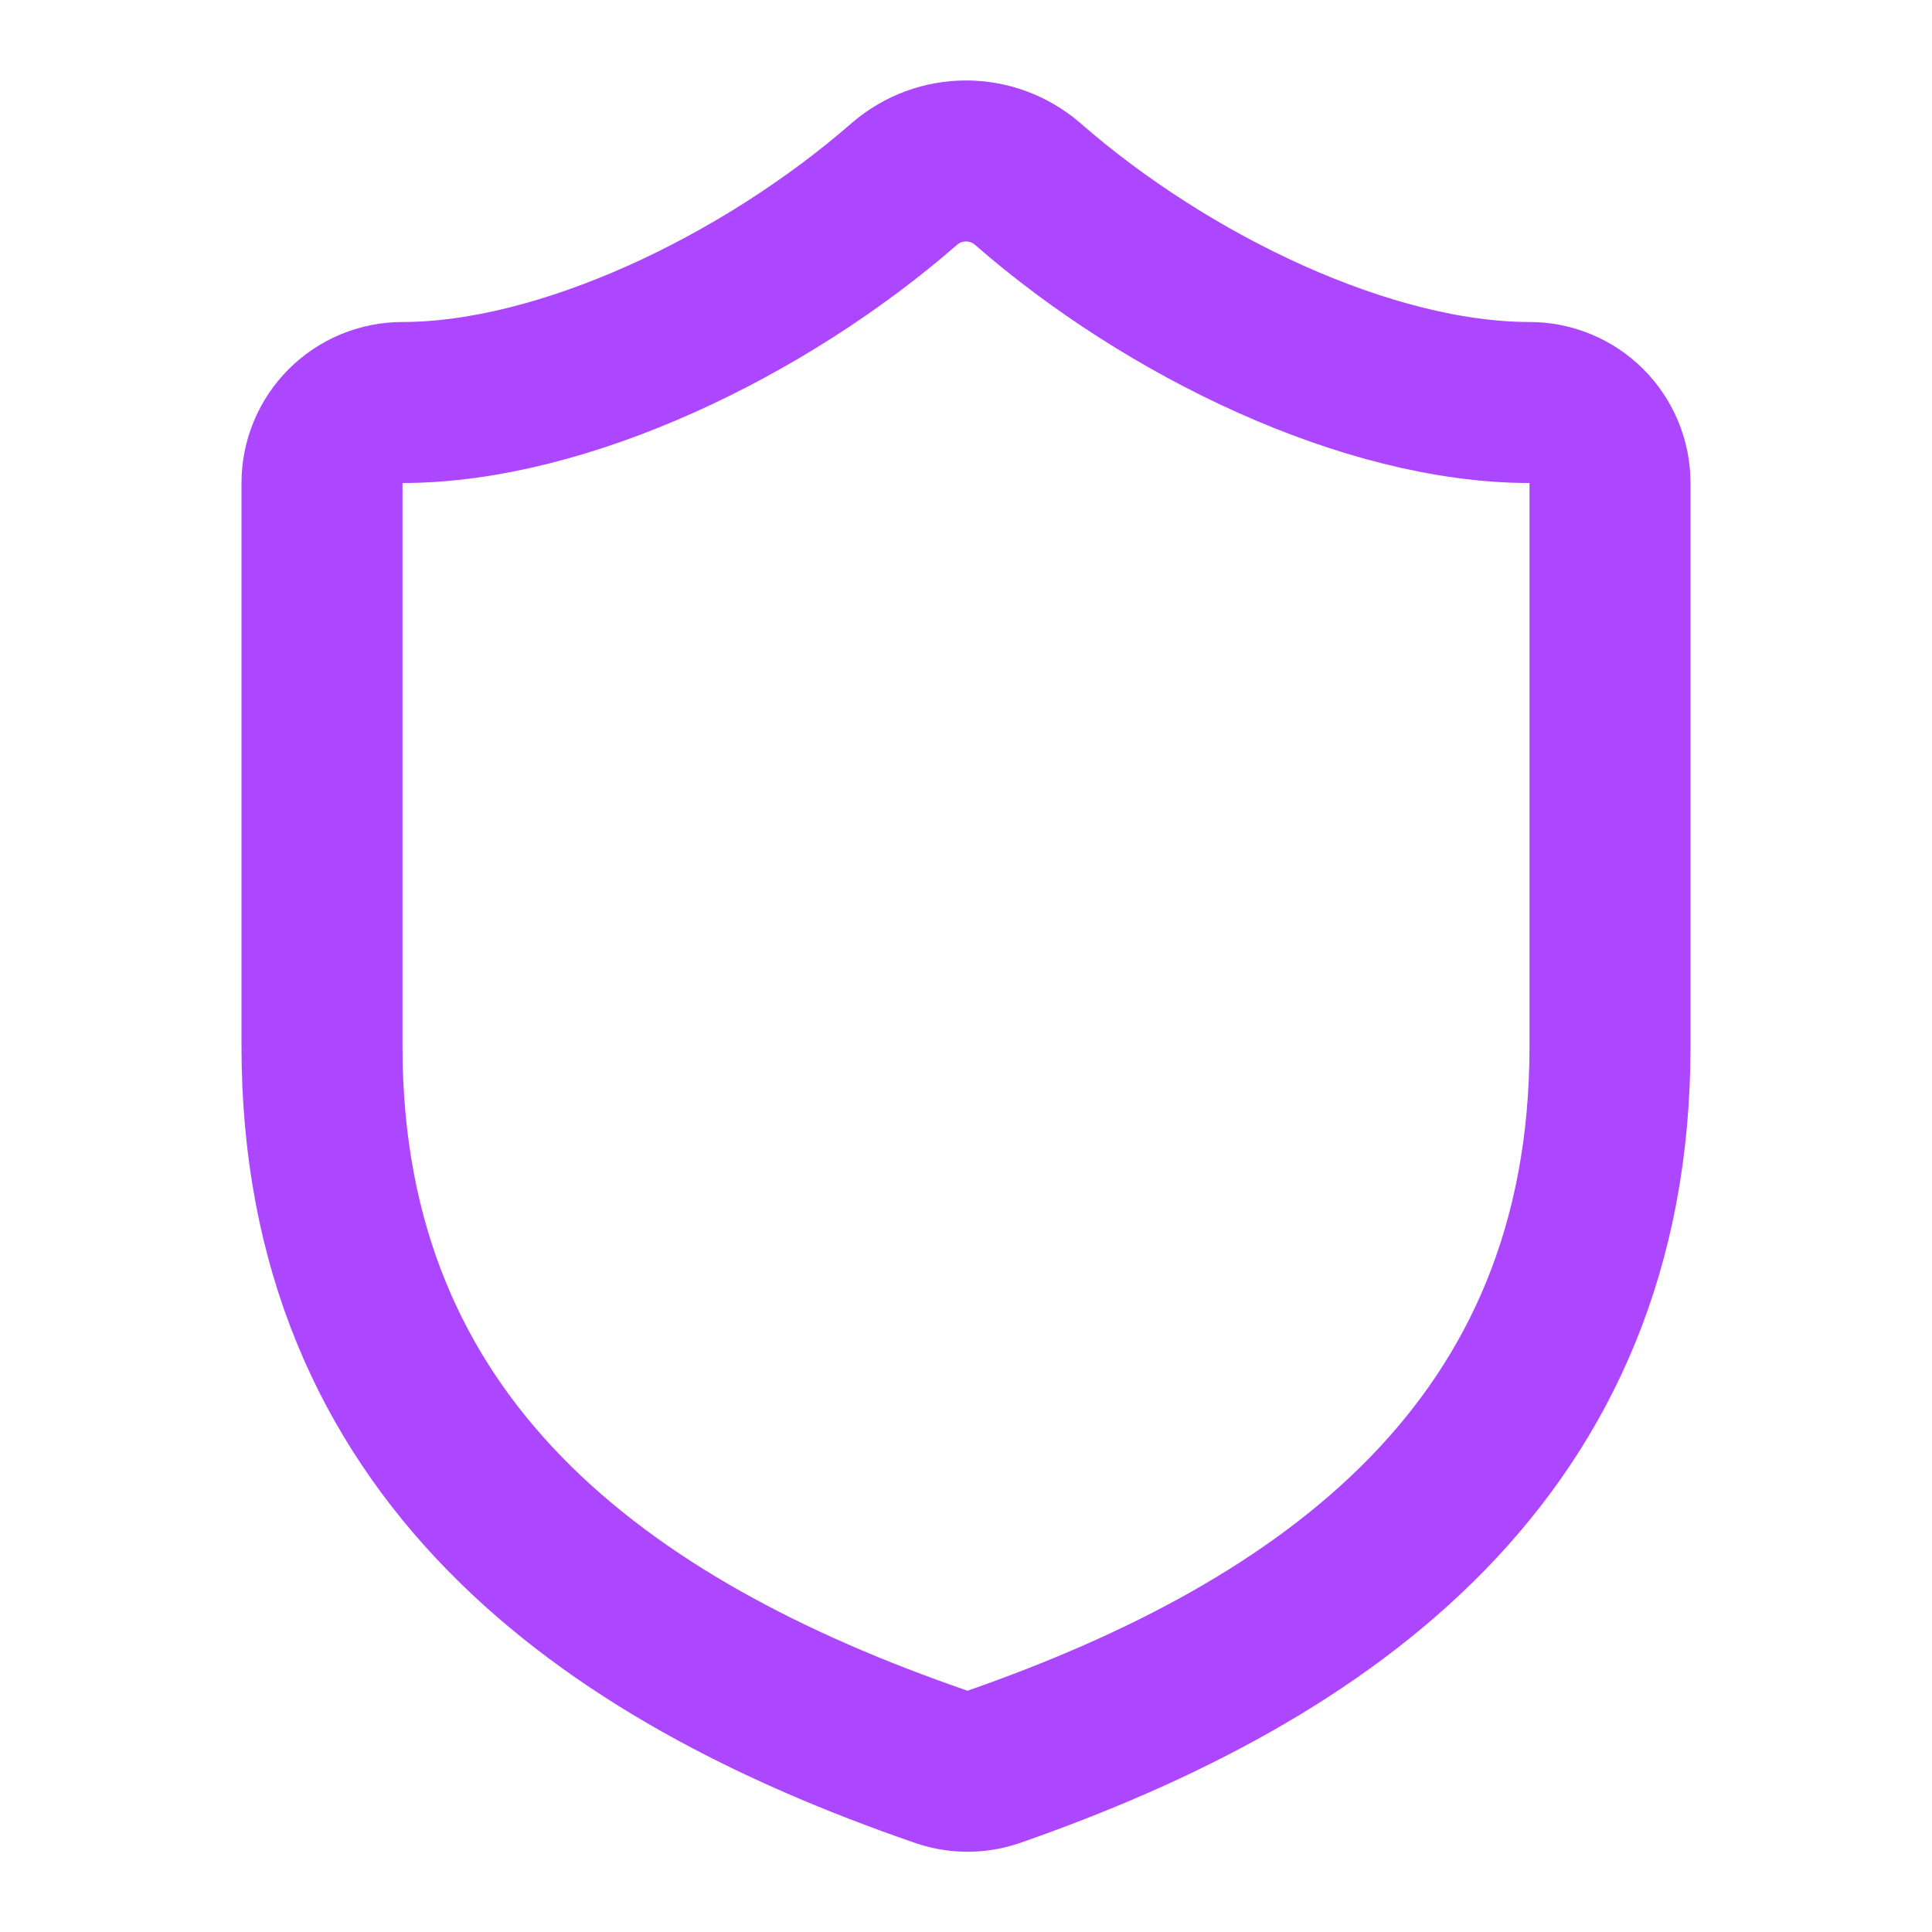
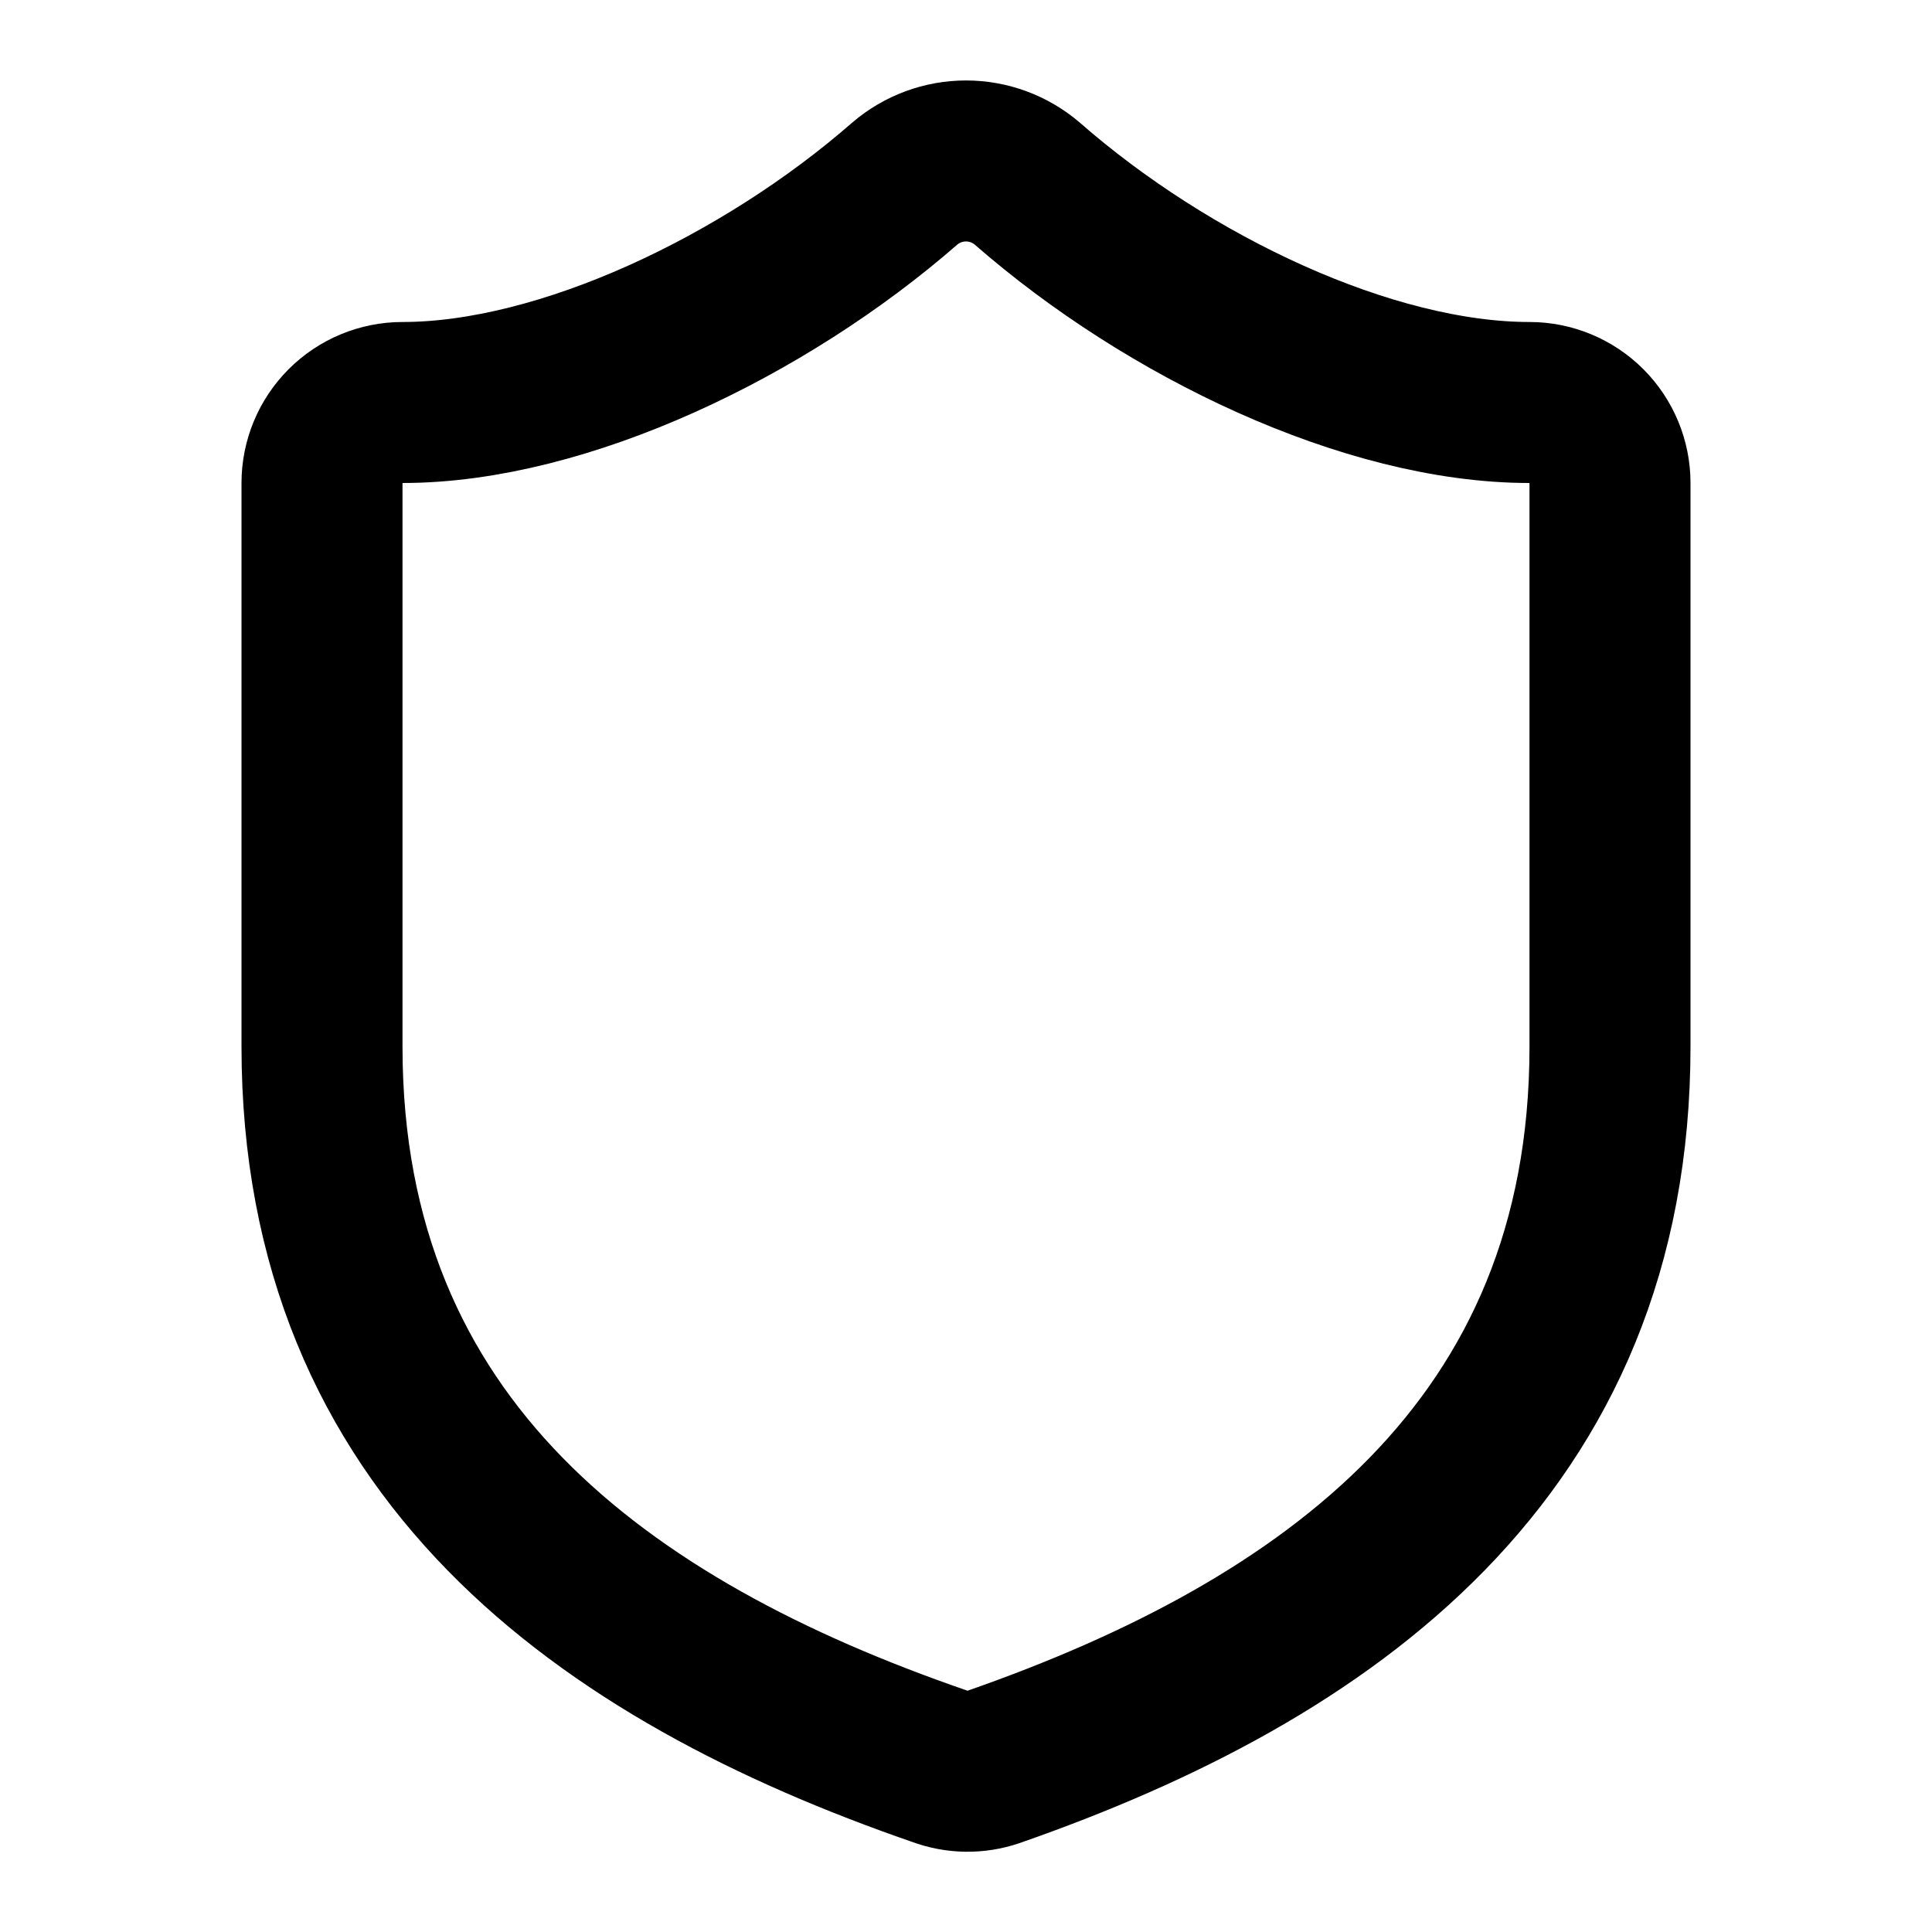
<svg xmlns="http://www.w3.org/2000/svg" width="48" height="48" viewBox="0 0 48 48" fill="none">
-   <path d="M40 26C40 36 33 41 24.68 43.9C24.244 44.048 23.771 44.041 23.34 43.88C15 41 8 36 8 26V12C8 11.47 8.211 10.961 8.586 10.586C8.961 10.211 9.47 10 10 10C14 10 19 7.6 22.48 4.56C22.904 4.198 23.443 3.999 24 3.999C24.557 3.999 25.096 4.198 25.52 4.56C29.02 7.62 34 10 38 10C38.53 10 39.039 10.211 39.414 10.586C39.789 10.961 40 11.47 40 12V26Z" stroke="#AD46FF" stroke-width="4" stroke-linecap="round" stroke-linejoin="round" />
+   <path d="M40 26C40 36 33 41 24.68 43.9C24.244 44.048 23.771 44.041 23.34 43.88C15 41 8 36 8 26V12C8 11.47 8.211 10.961 8.586 10.586C8.961 10.211 9.47 10 10 10C14 10 19 7.6 22.48 4.56C22.904 4.198 23.443 3.999 24 3.999C24.557 3.999 25.096 4.198 25.52 4.56C29.02 7.62 34 10 38 10C38.53 10 39.039 10.211 39.414 10.586C39.789 10.961 40 11.47 40 12V26Z" stroke="currentColor" stroke-width="4" stroke-linecap="round" stroke-linejoin="round" />
</svg>
